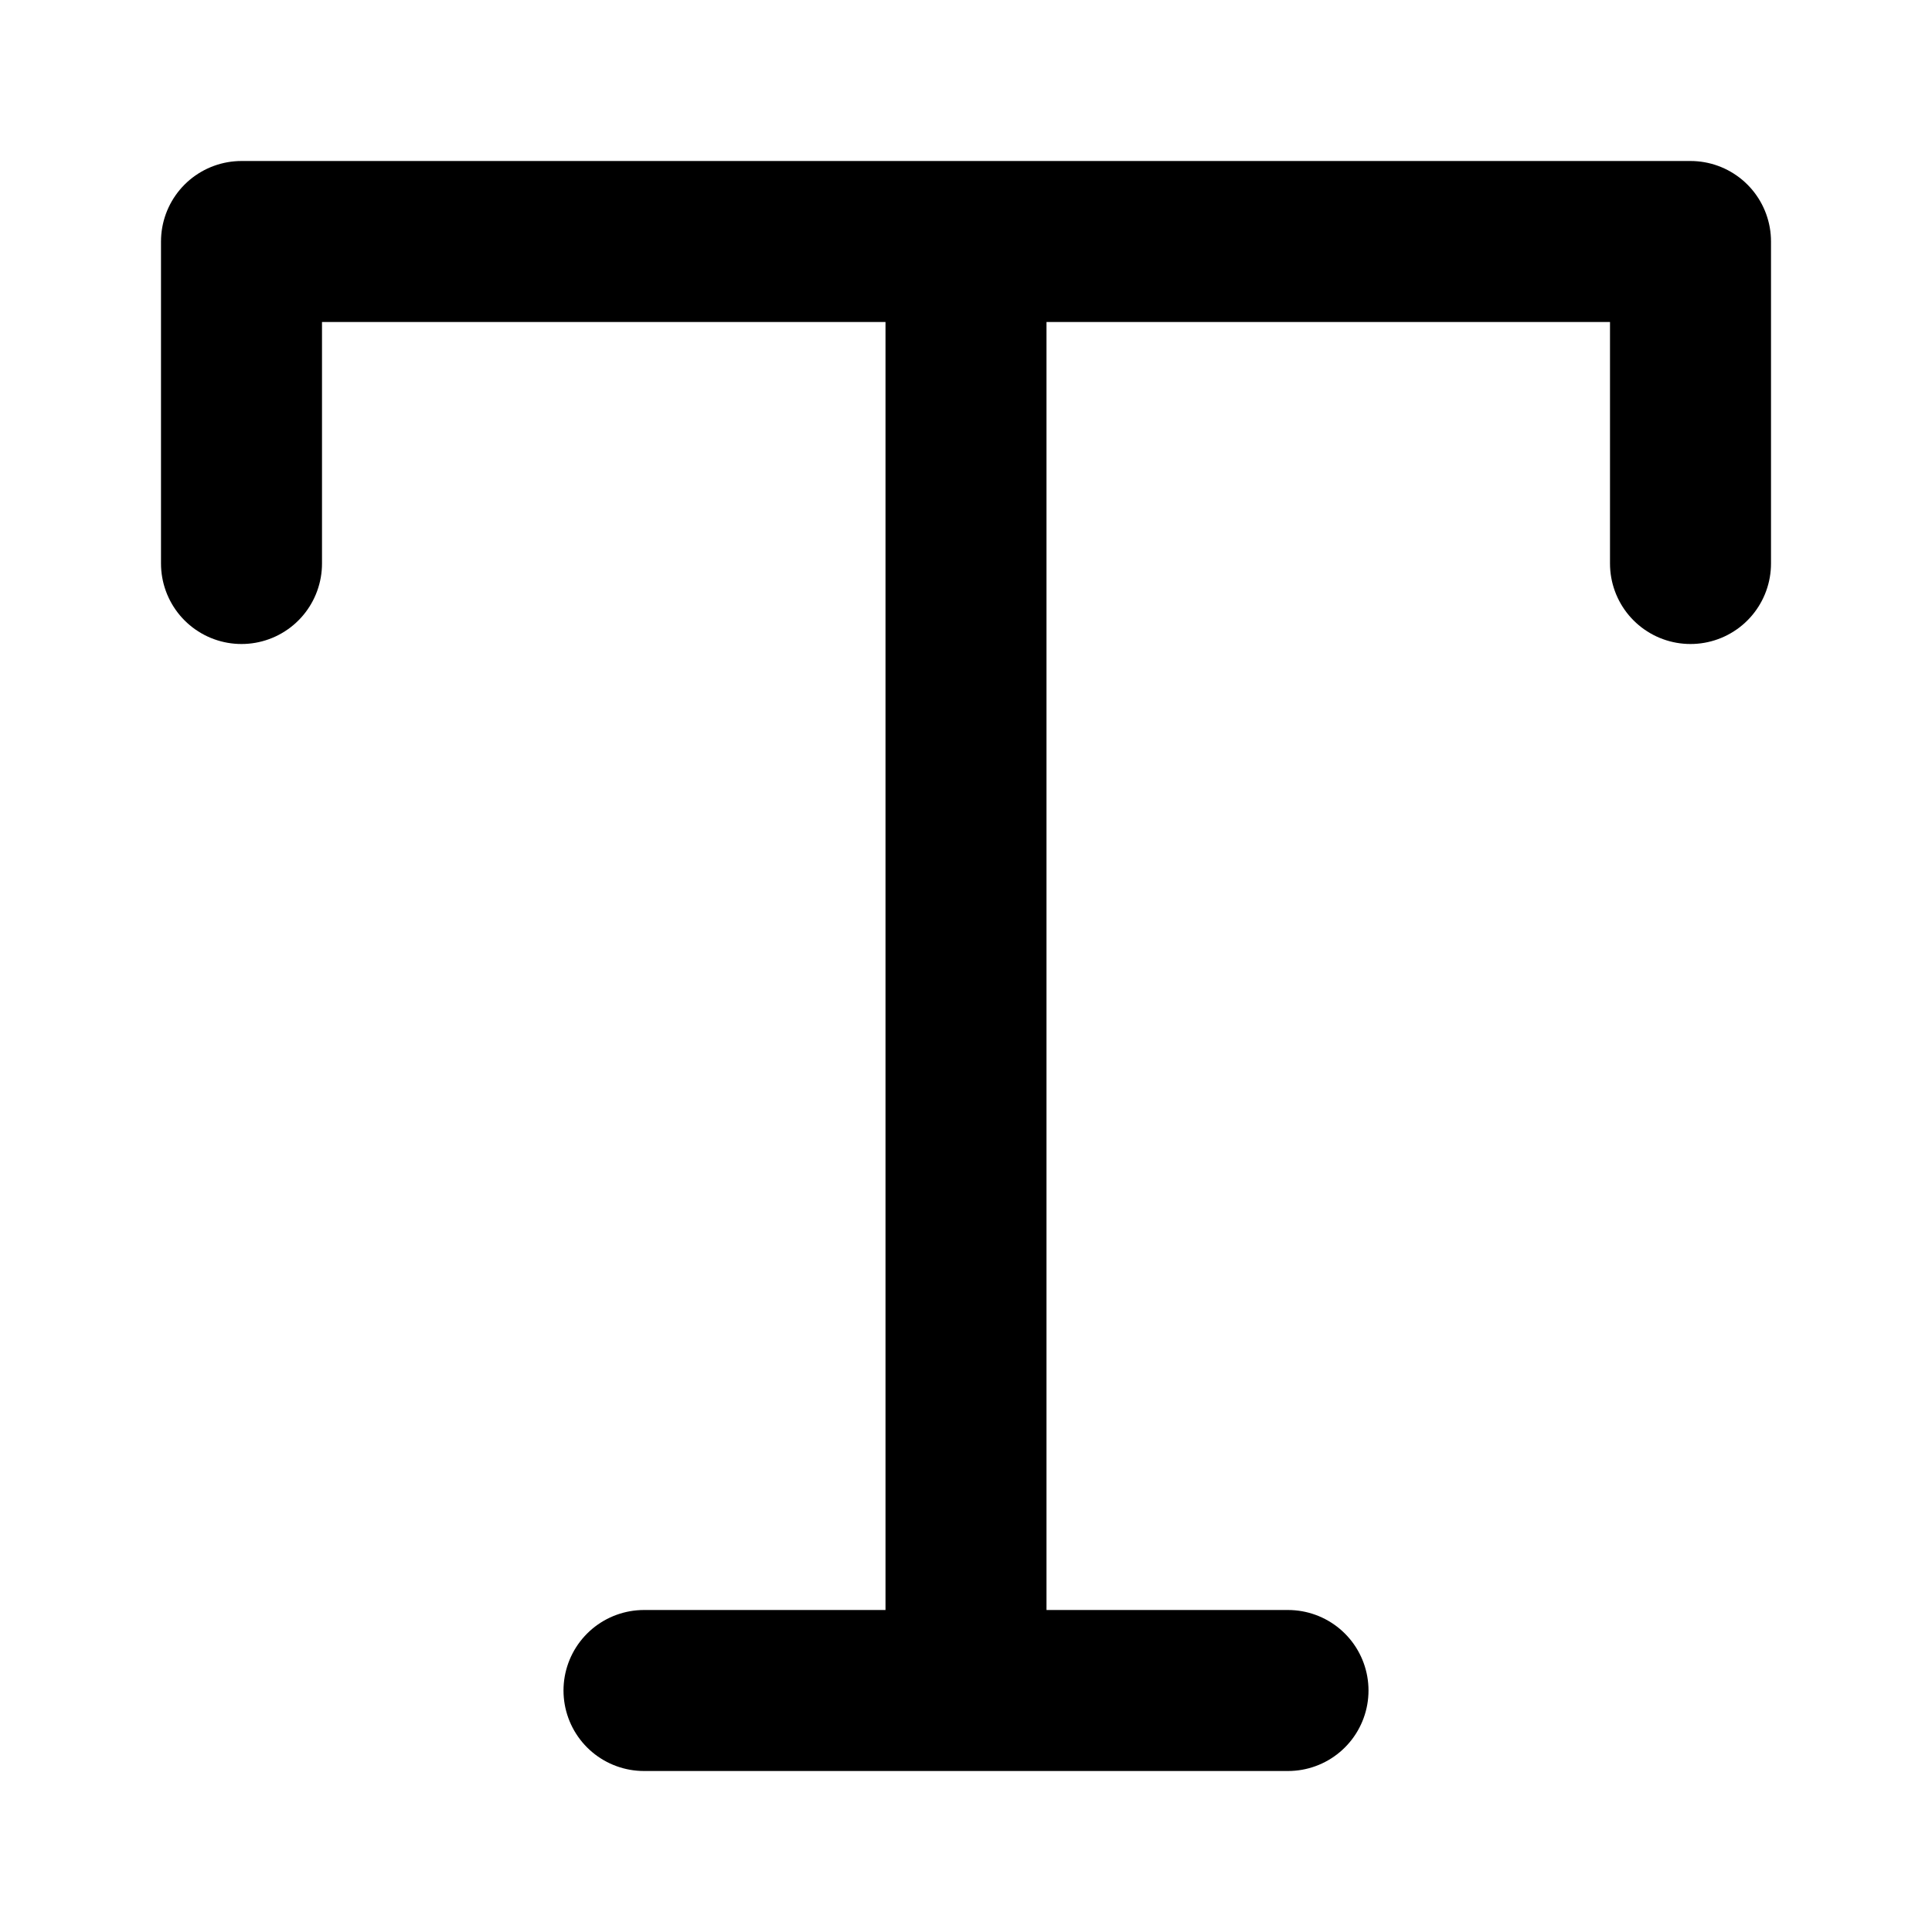
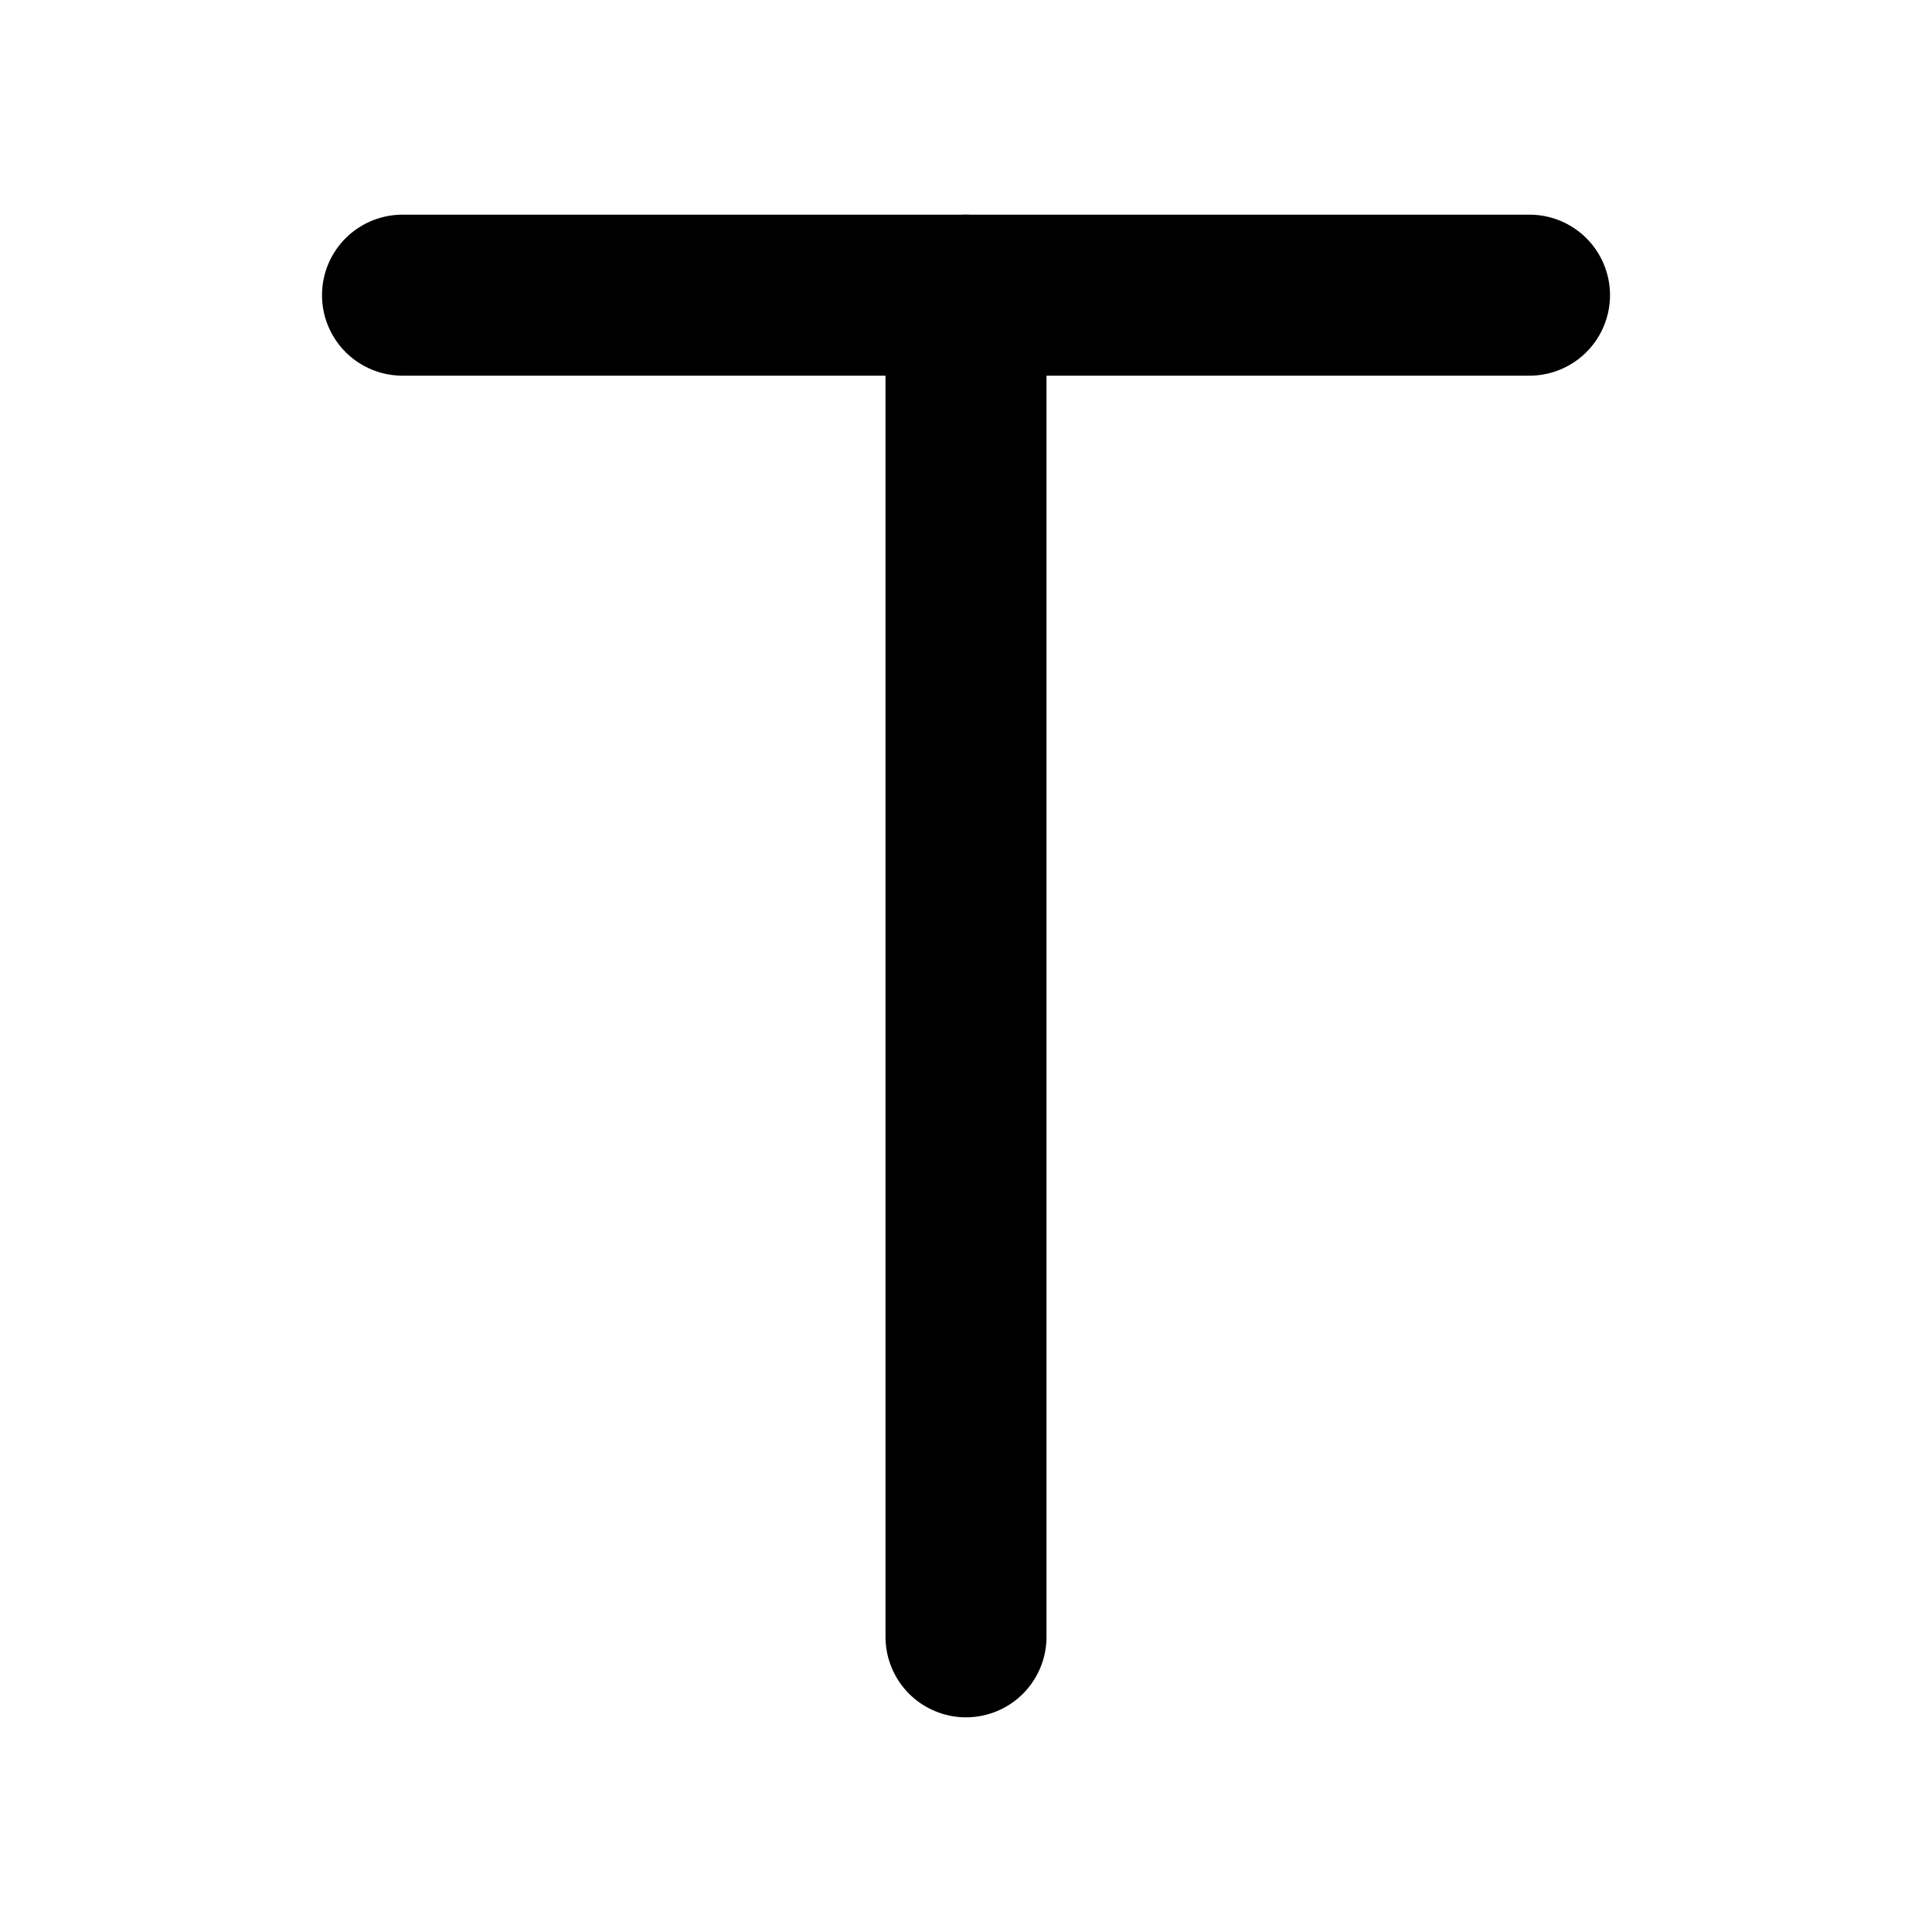
- <svg xmlns="http://www.w3.org/2000/svg" width="24" height="24" viewBox="0 0 24 24" fill="none" stroke="currentColor" stroke-width="2" stroke-linecap="round" stroke-linejoin="round">
-   <path d="M3 7V3h18v4M12 3v18M8 21h8" />
+ <svg xmlns="http://www.w3.org/2000/svg" width="18" height="18" viewBox="0 0 18 18" fill="none">
+   <line x1="9" y1="2.75" x2="9" y2="15.25" fill="none" stroke="currentColor" stroke-linecap="round" stroke-linejoin="round" stroke-width="1.5" />
+   <line x1="14.25" y1="2.75" x2="3.75" y2="2.75" fill="none" stroke="currentColor" stroke-linecap="round" stroke-linejoin="round" stroke-width="1.5" />
</svg>
